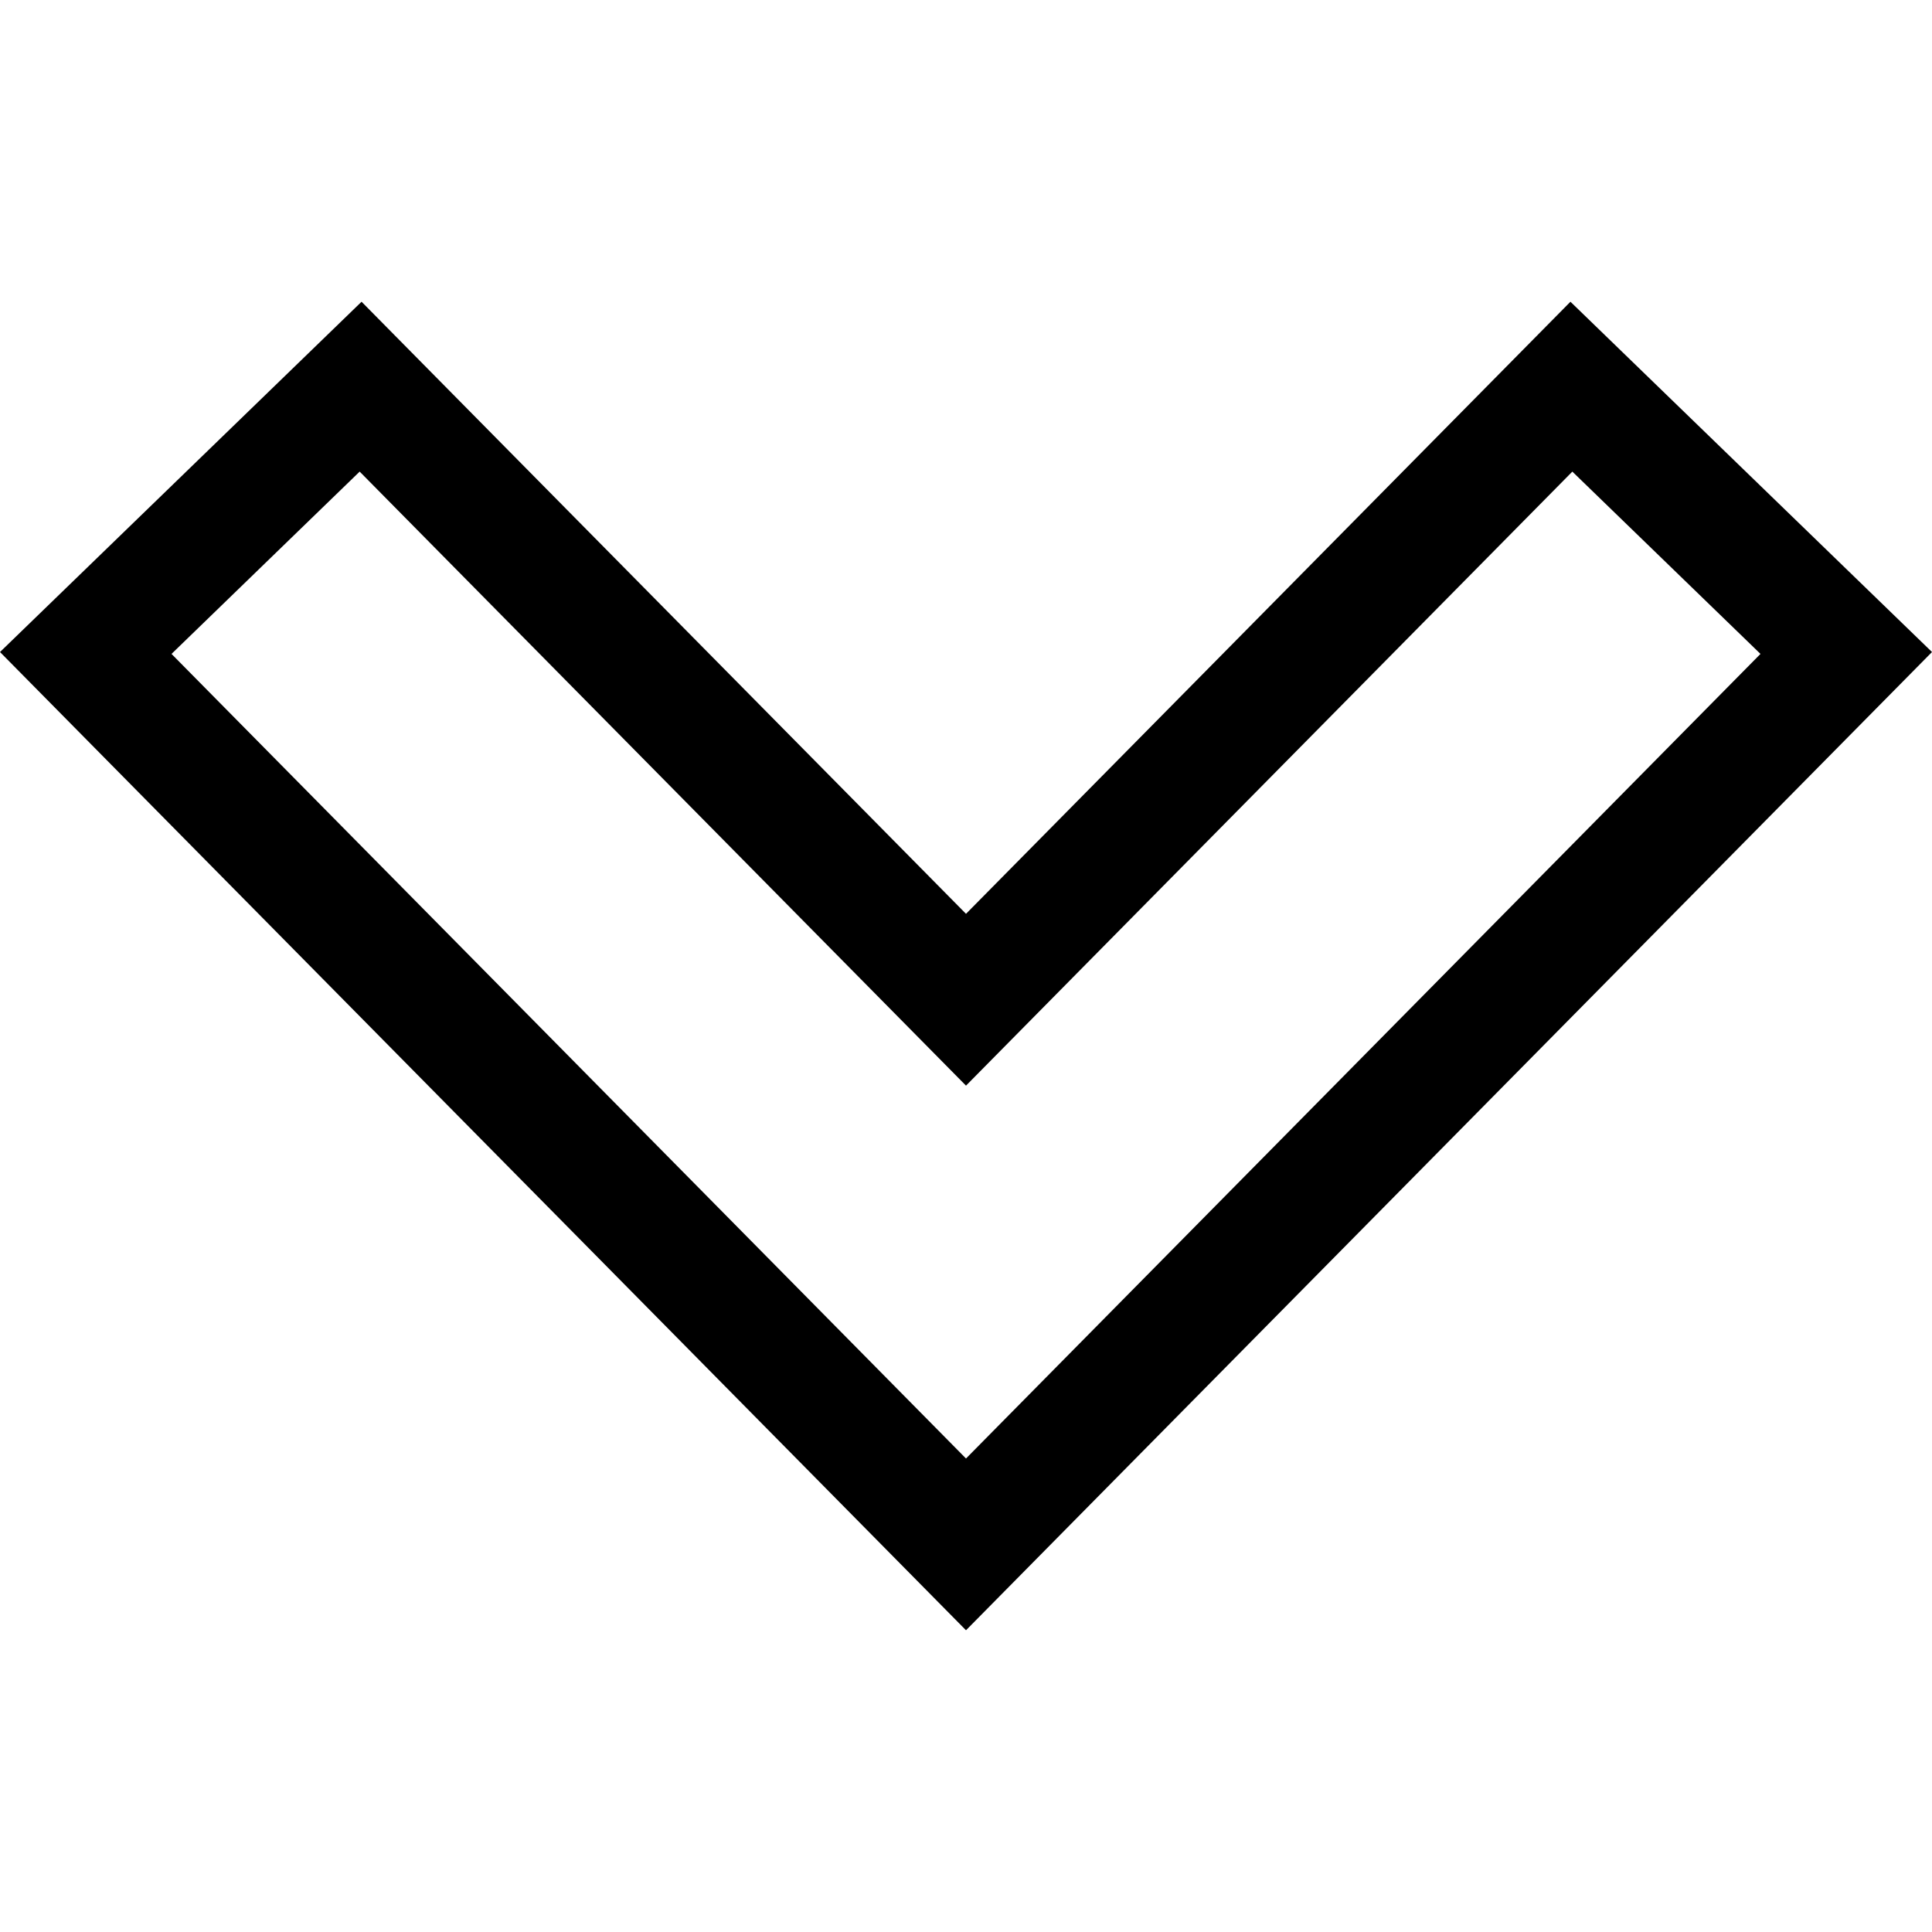
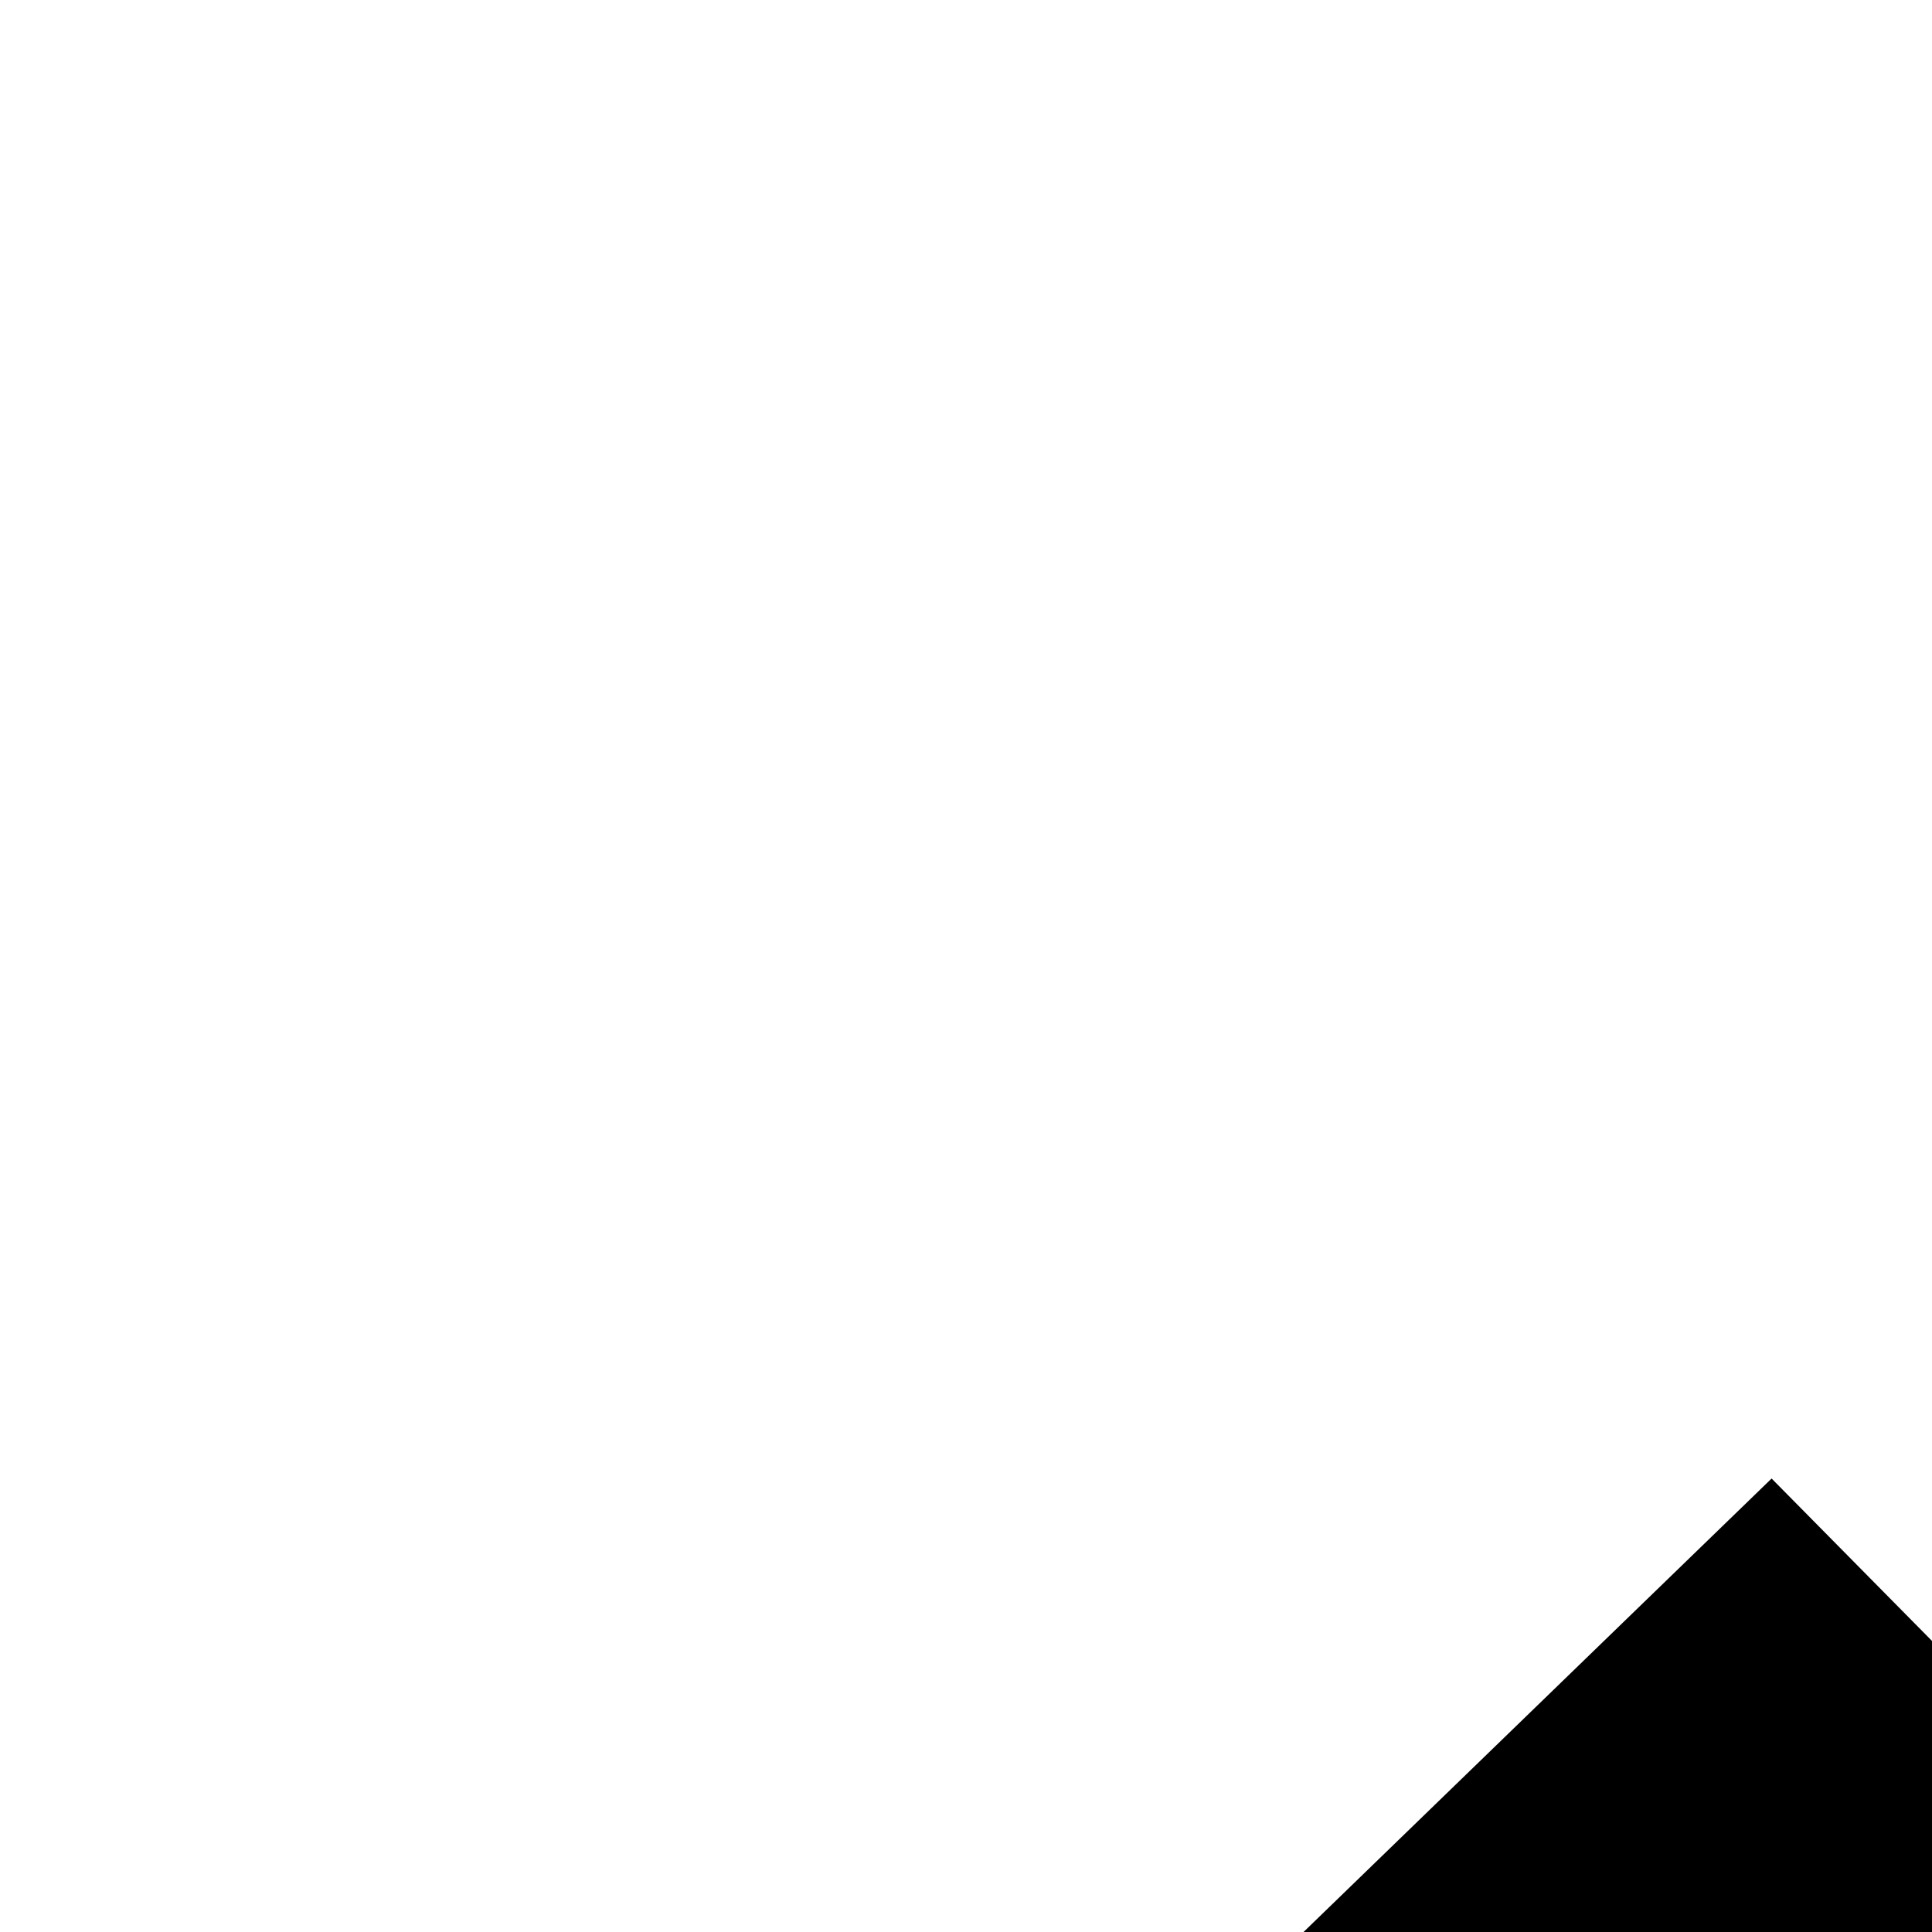
- <svg xmlns="http://www.w3.org/2000/svg" fill="#000000" height="24px" width="24px" version="1.1" id="Capa_1" viewBox="0 0 490 490" xml:space="preserve">
+ <svg xmlns="http://www.w3.org/2000/svg" fill="#000000" height="24px" width="24px" version="1.1" id="Capa_1" viewBox="0 0 100 100" xml:space="preserve">
  <path d="M490,165.37l-91.698-88.842L245,231.766L91.698,76.528L0,165.37l245,248.102L490,165.37z M91.219,119.611L245,275.343  l153.781-155.732l47.717,46.237L245,369.91L43.502,165.848L91.219,119.611z" />
</svg>
